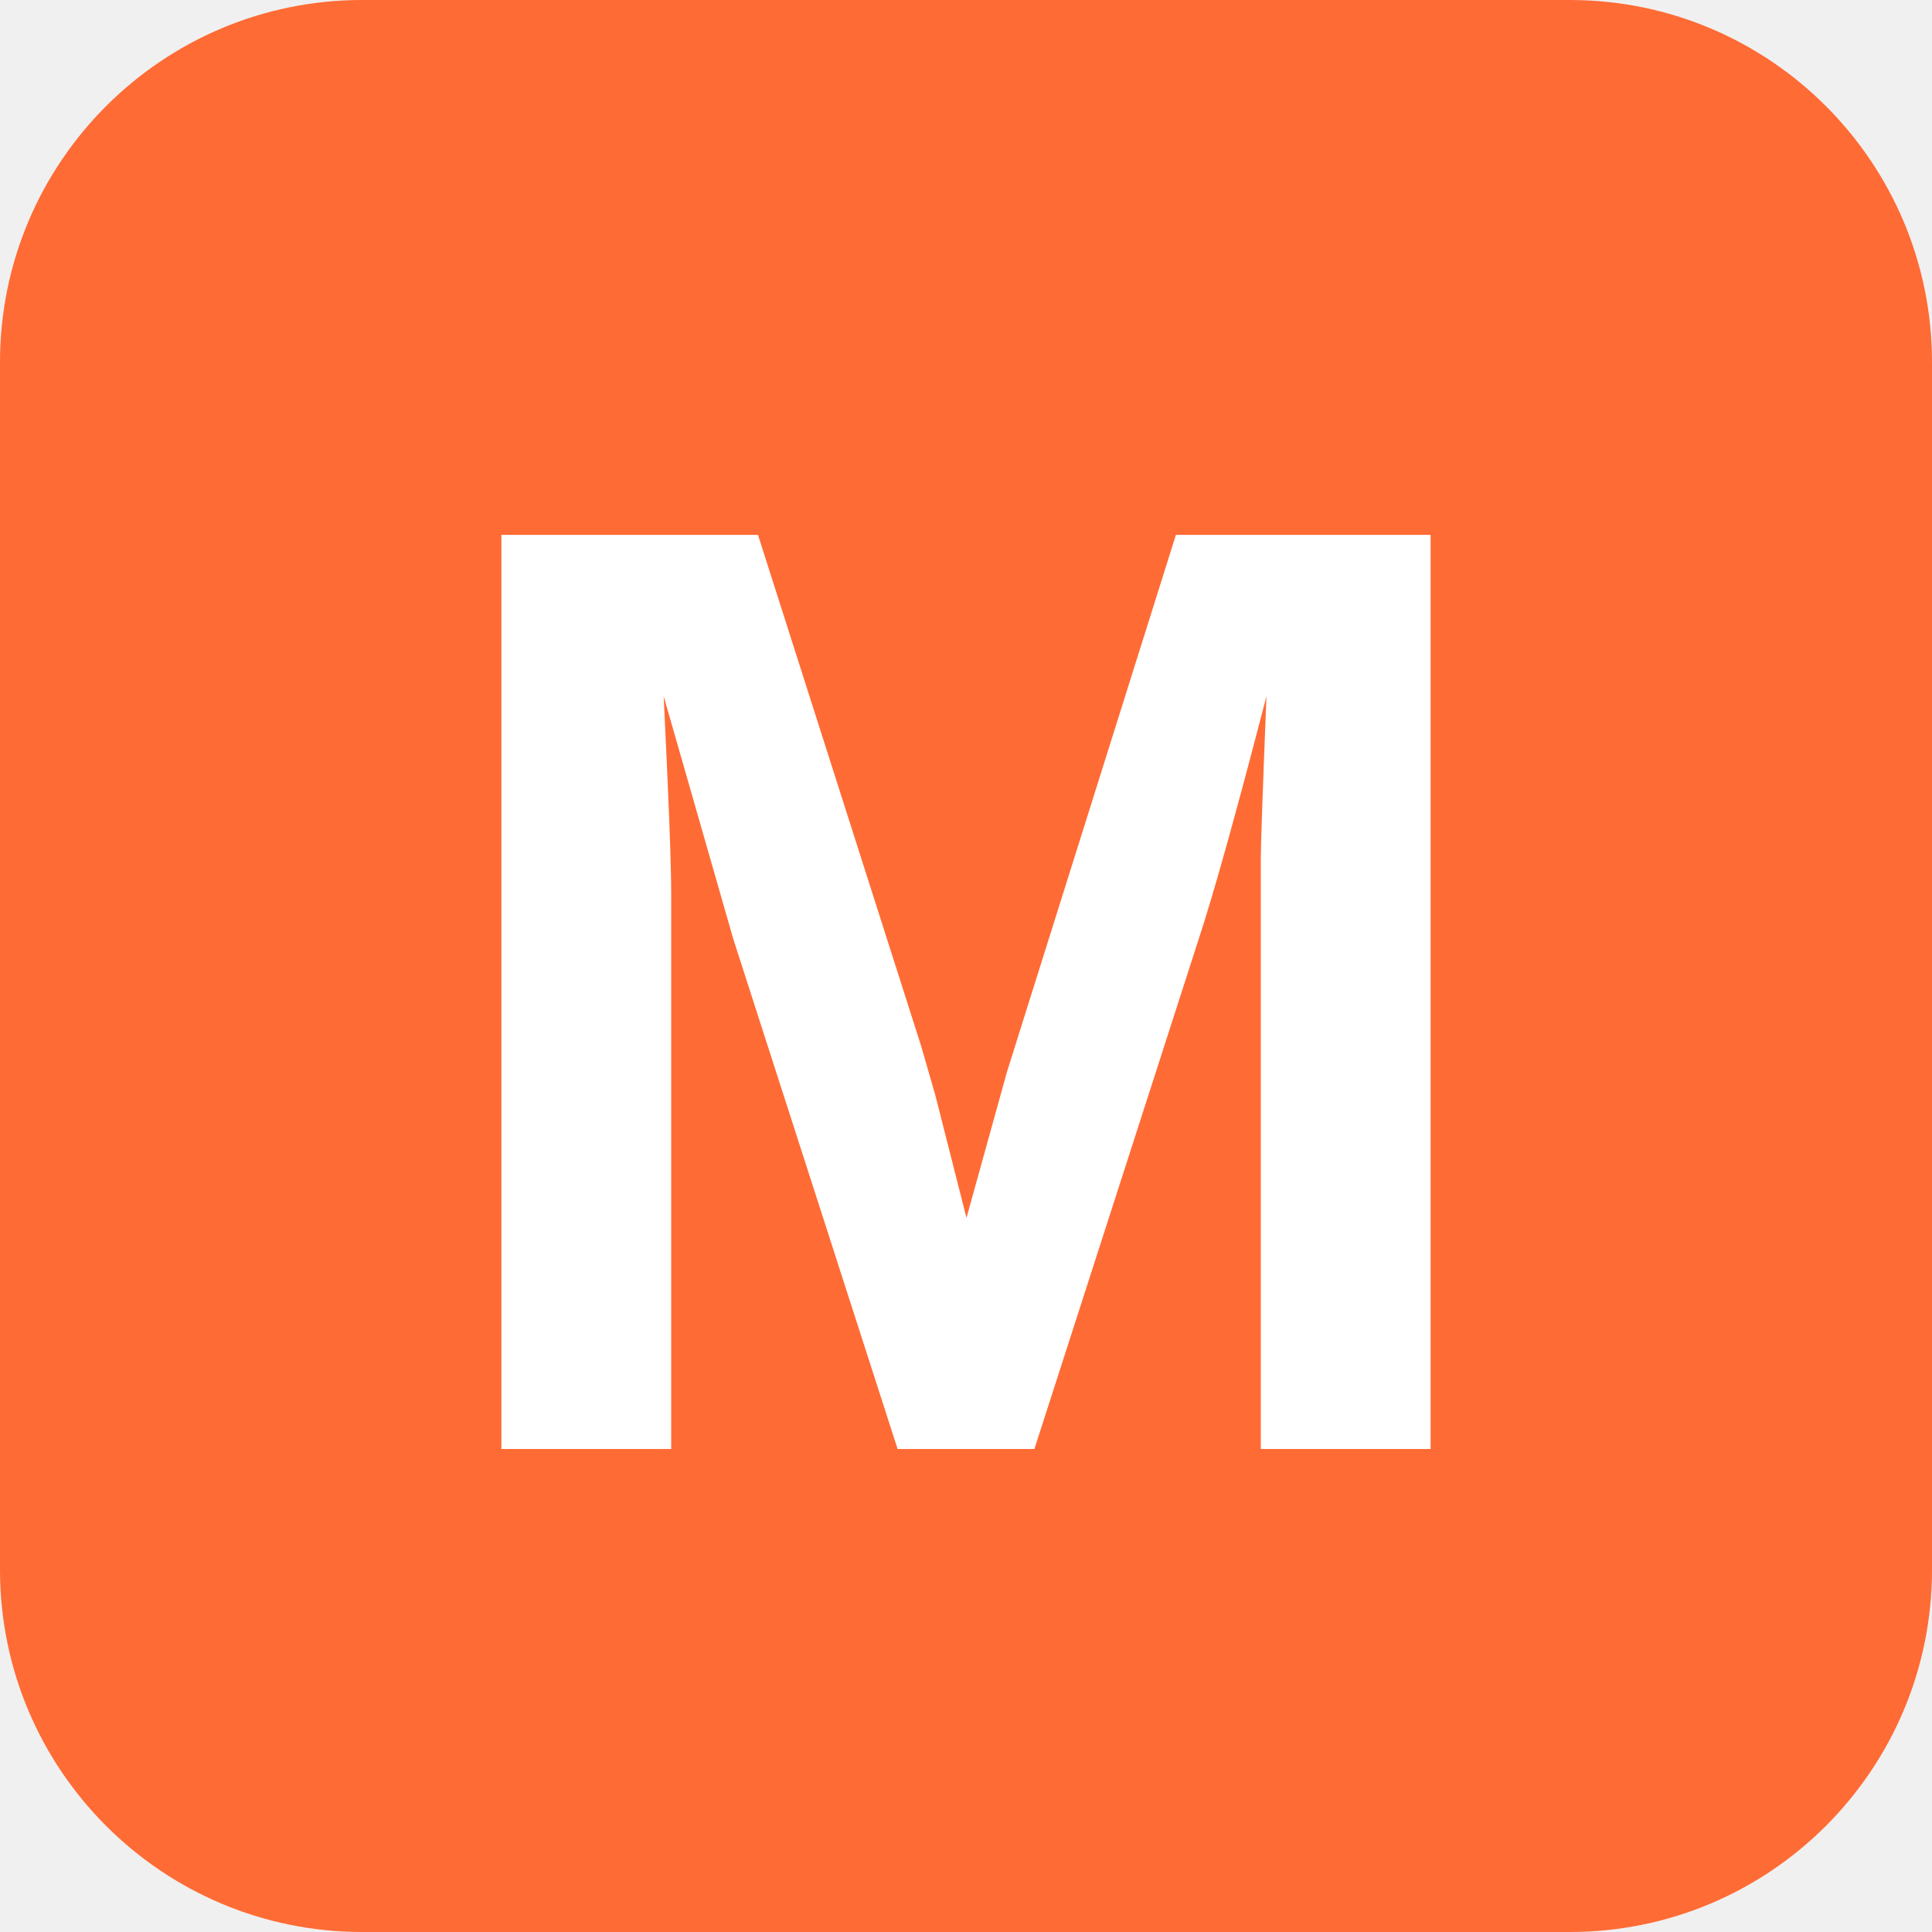
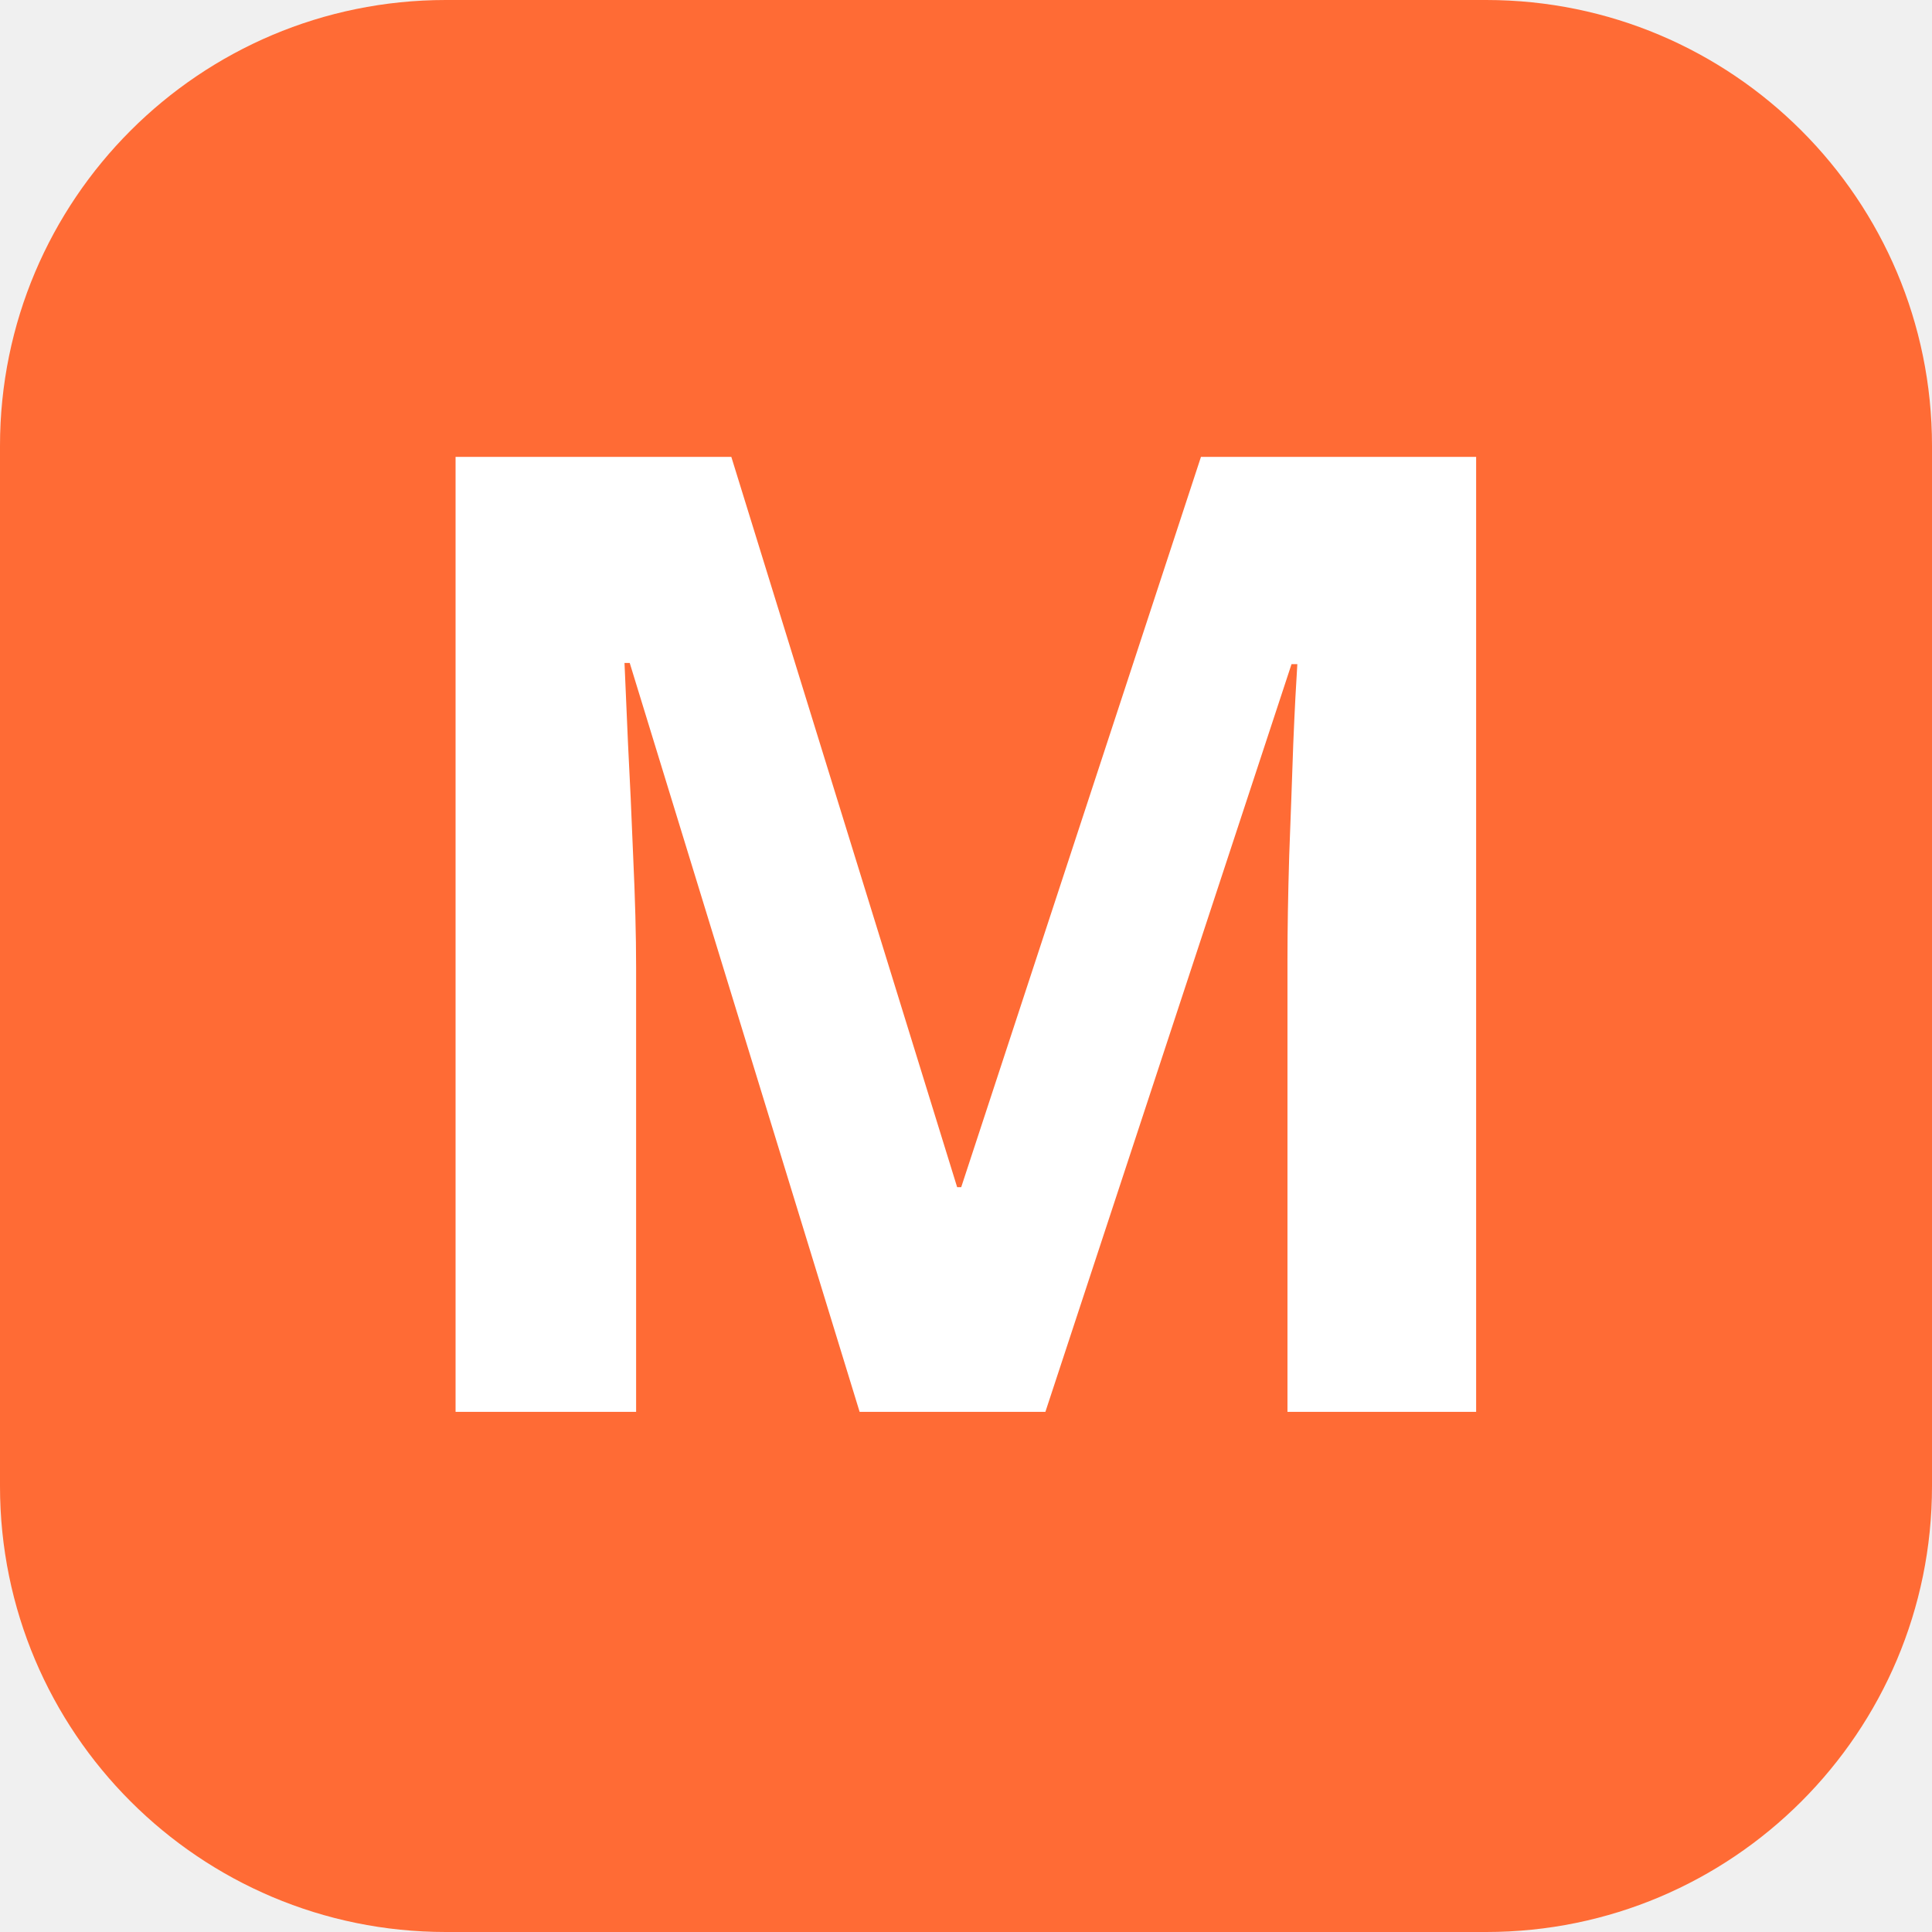
- <svg xmlns="http://www.w3.org/2000/svg" viewBox="0 0 32 32">
-   <rect width="32" height="32" rx="6" fill="#FF6B35" />
-   <text x="16" y="24" text-anchor="middle" fill="white" font-family="Arial, sans-serif" font-weight="900" font-size="22">M</text>
+ <svg xmlns="http://www.w3.org/2000/svg" viewBox="0 0 52 52">
+   <rect width="52" height="52" rx="12" fill="#FF6B35" />
+   <text x="26" y="38" text-anchor="middle" fill="white" font-family="'Space Grotesk', sans-serif" font-weight="900" font-size="36">M</text>
</svg>
